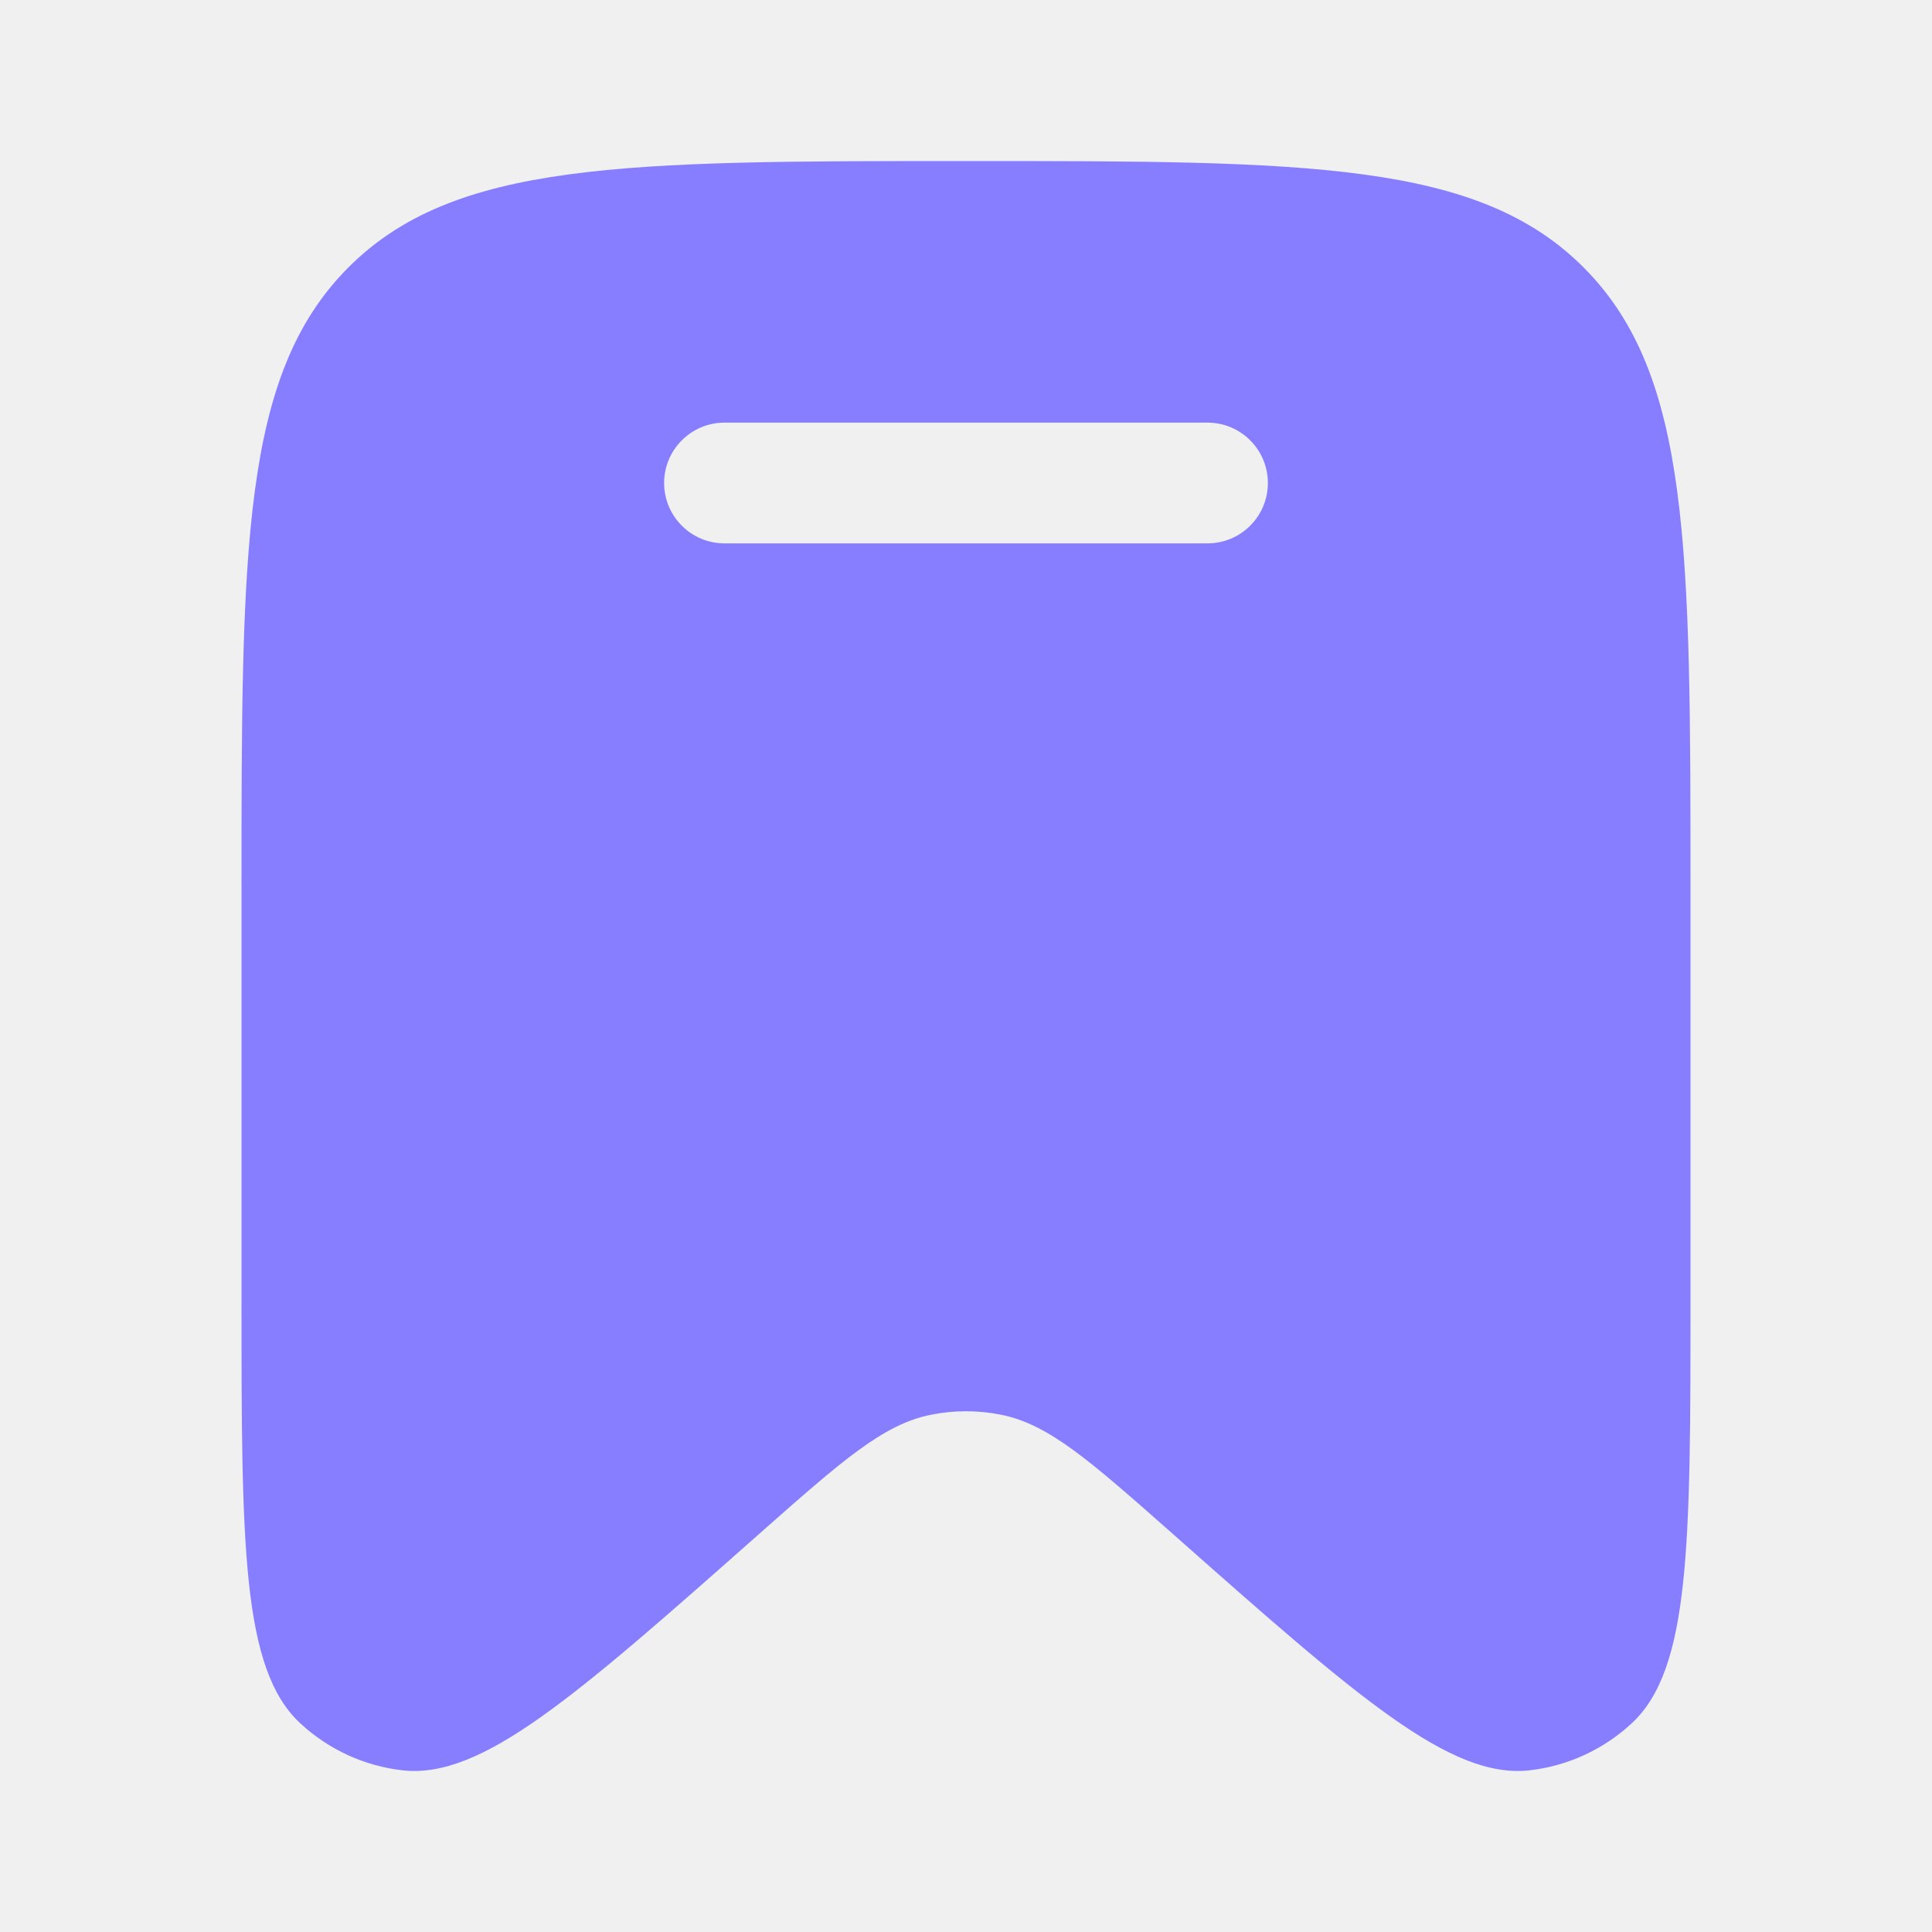
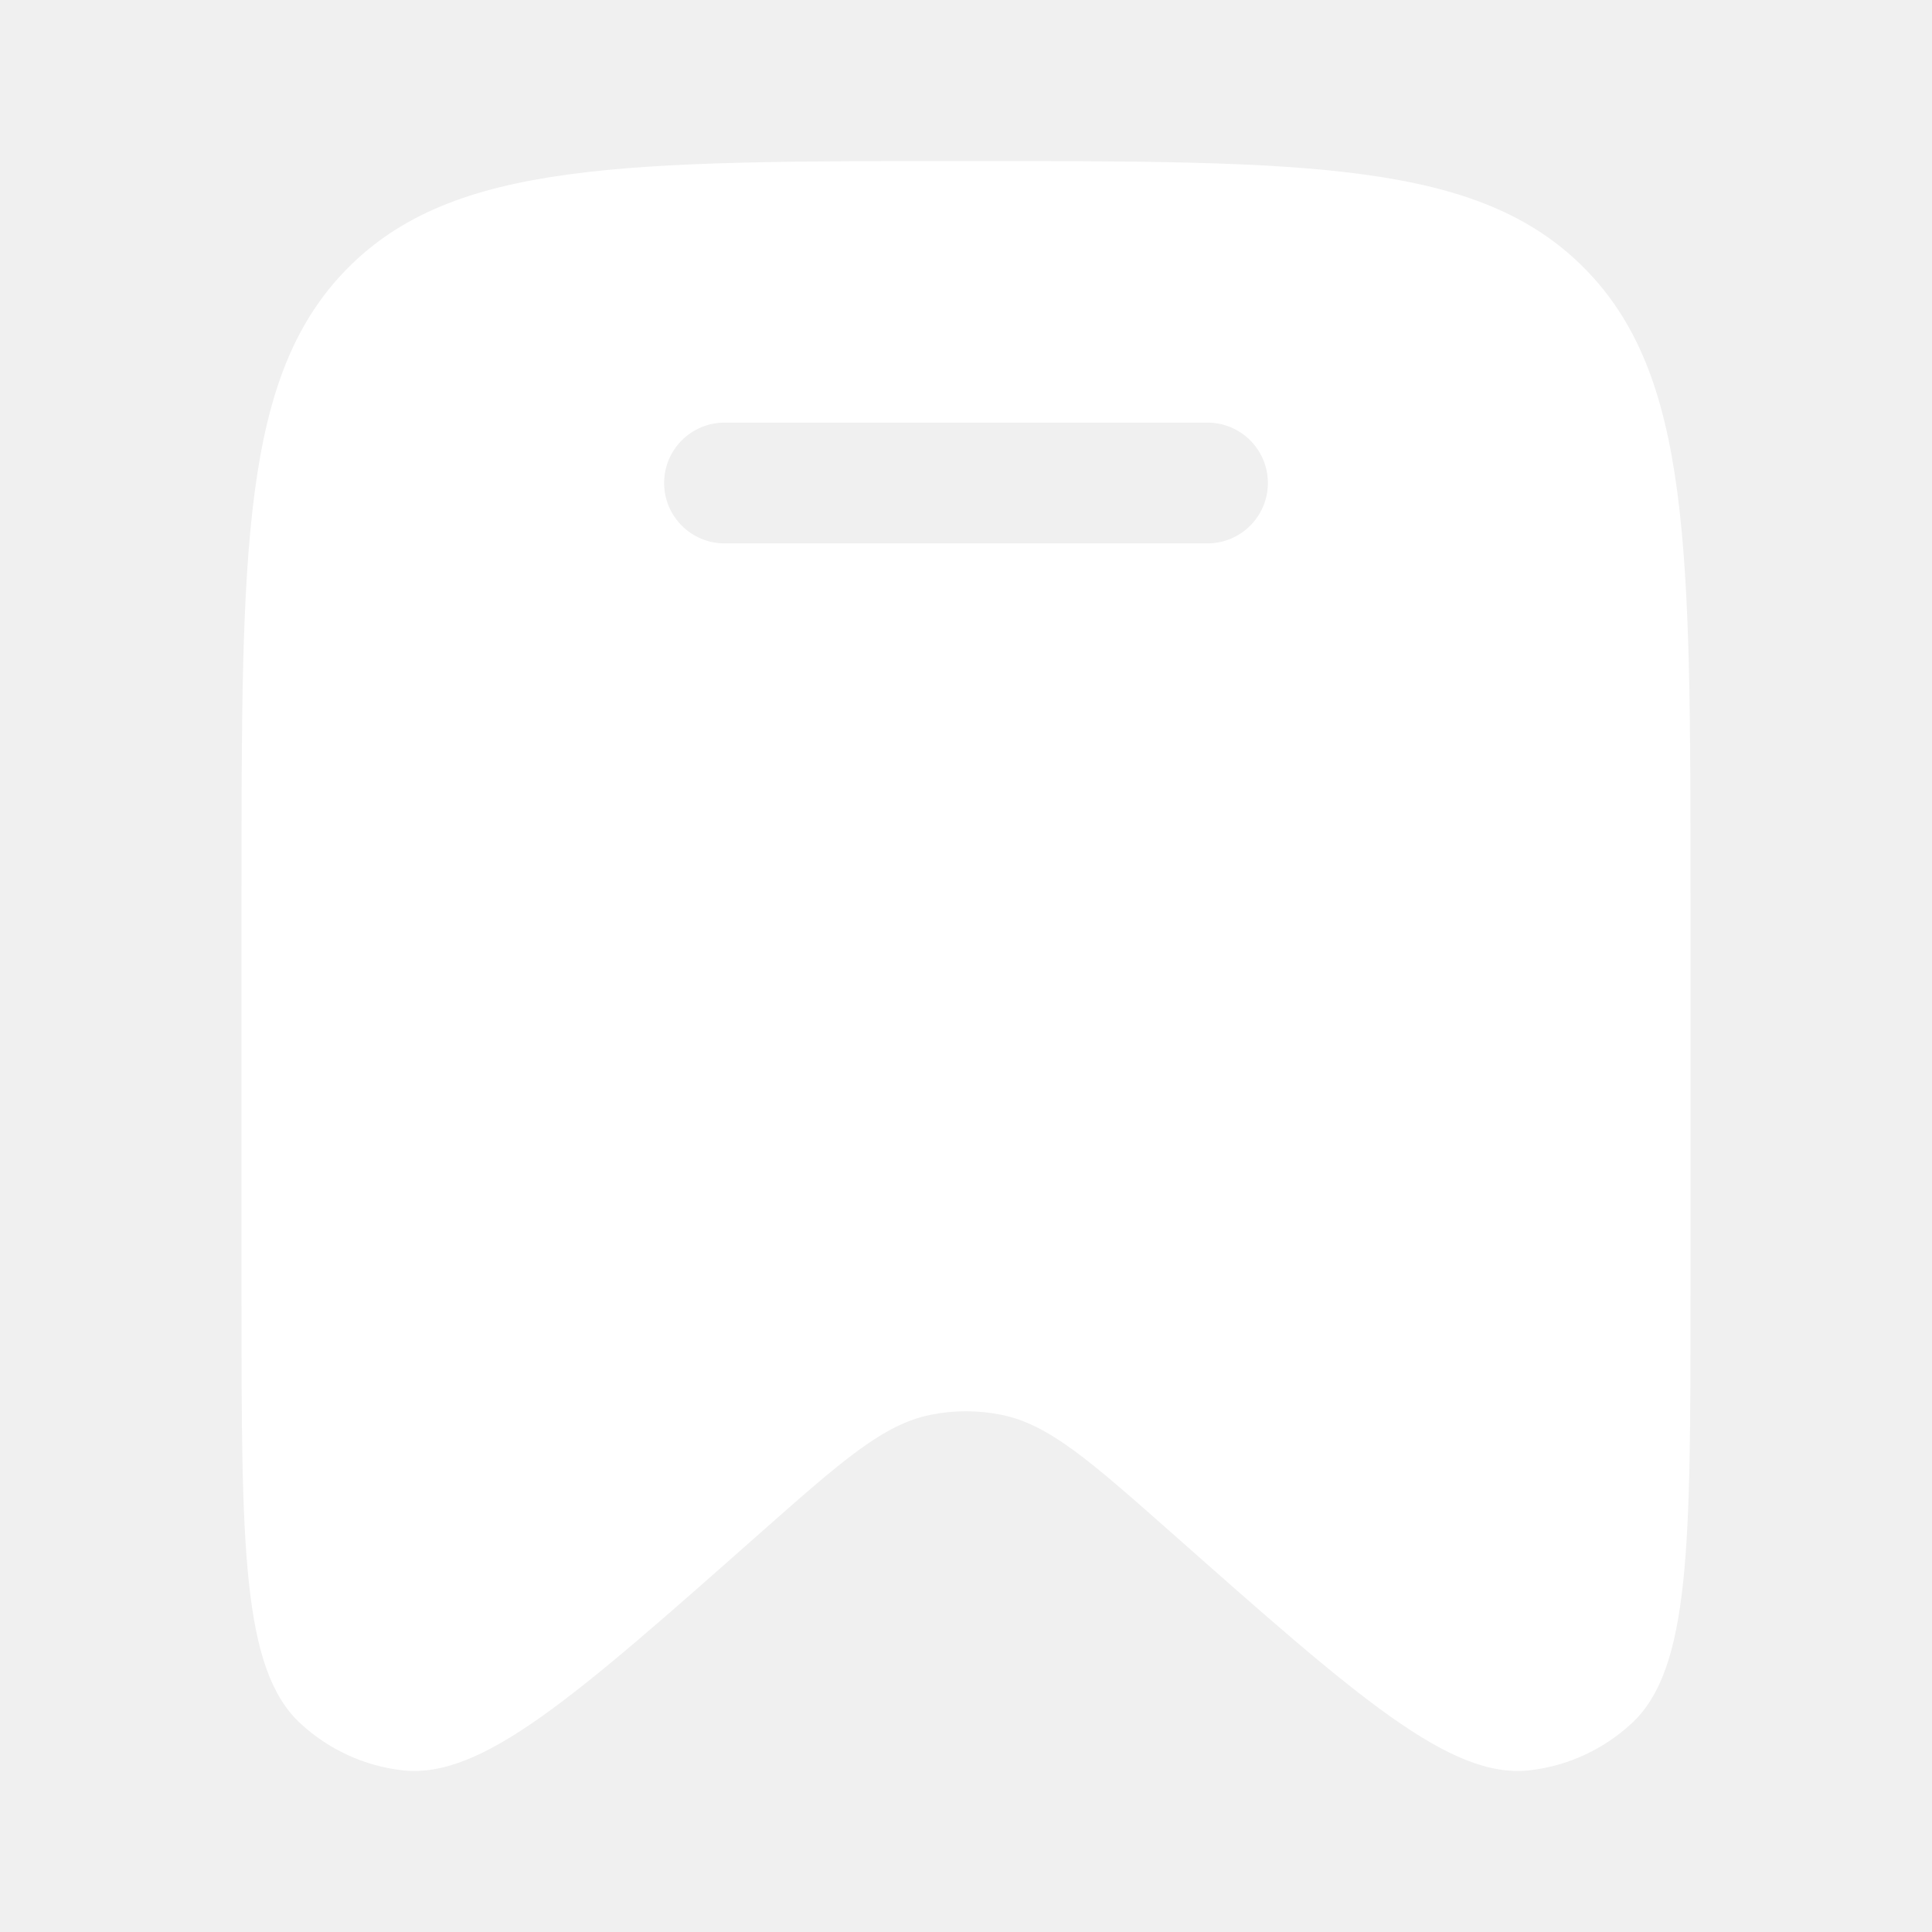
<svg xmlns="http://www.w3.org/2000/svg" width="20" height="20" viewBox="0 0 20 20" fill="none">
-   <path fill-rule="evenodd" clip-rule="evenodd" d="M17.5 9.248V13.409C17.5 15.989 17.5 17.28 16.888 17.843C16.596 18.112 16.228 18.281 15.836 18.326C15.013 18.42 14.053 17.571 12.132 15.871C11.282 15.12 10.858 14.745 10.366 14.646C10.124 14.597 9.875 14.597 9.634 14.646C9.142 14.745 8.718 15.12 7.868 15.871C5.947 17.571 4.987 18.42 4.164 18.326C3.772 18.281 3.404 18.112 3.112 17.843C2.5 17.28 2.5 15.989 2.5 13.409V9.248C2.5 5.674 2.5 3.887 3.598 2.777C4.697 1.667 6.464 1.667 10 1.667C13.536 1.667 15.303 1.667 16.402 2.777C17.5 3.887 17.5 5.674 17.5 9.248ZM6.875 5C6.875 4.655 7.155 4.375 7.5 4.375H12.5C12.845 4.375 13.125 4.655 13.125 5C13.125 5.345 12.845 5.625 12.5 5.625H7.5C7.155 5.625 6.875 5.345 6.875 5Z" fill="#877EFF" />
+   <path fill-rule="evenodd" clip-rule="evenodd" d="M17.5 9.248V13.409C17.5 15.989 17.5 17.28 16.888 17.843C16.596 18.112 16.228 18.281 15.836 18.326C15.013 18.42 14.053 17.571 12.132 15.871C11.282 15.12 10.858 14.745 10.366 14.646C10.124 14.597 9.875 14.597 9.634 14.646C9.142 14.745 8.718 15.12 7.868 15.871C5.947 17.571 4.987 18.42 4.164 18.326C3.772 18.281 3.404 18.112 3.112 17.843C2.5 17.28 2.5 15.989 2.5 13.409V9.248C2.5 5.674 2.5 3.887 3.598 2.777C4.697 1.667 6.464 1.667 10 1.667C13.536 1.667 15.303 1.667 16.402 2.777C17.5 3.887 17.5 5.674 17.5 9.248ZM6.875 5C6.875 4.655 7.155 4.375 7.5 4.375H12.5C12.845 4.375 13.125 4.655 13.125 5C13.125 5.345 12.845 5.625 12.5 5.625H7.5C7.155 5.625 6.875 5.345 6.875 5Z" fill="#FFFFFF" />
</svg>
